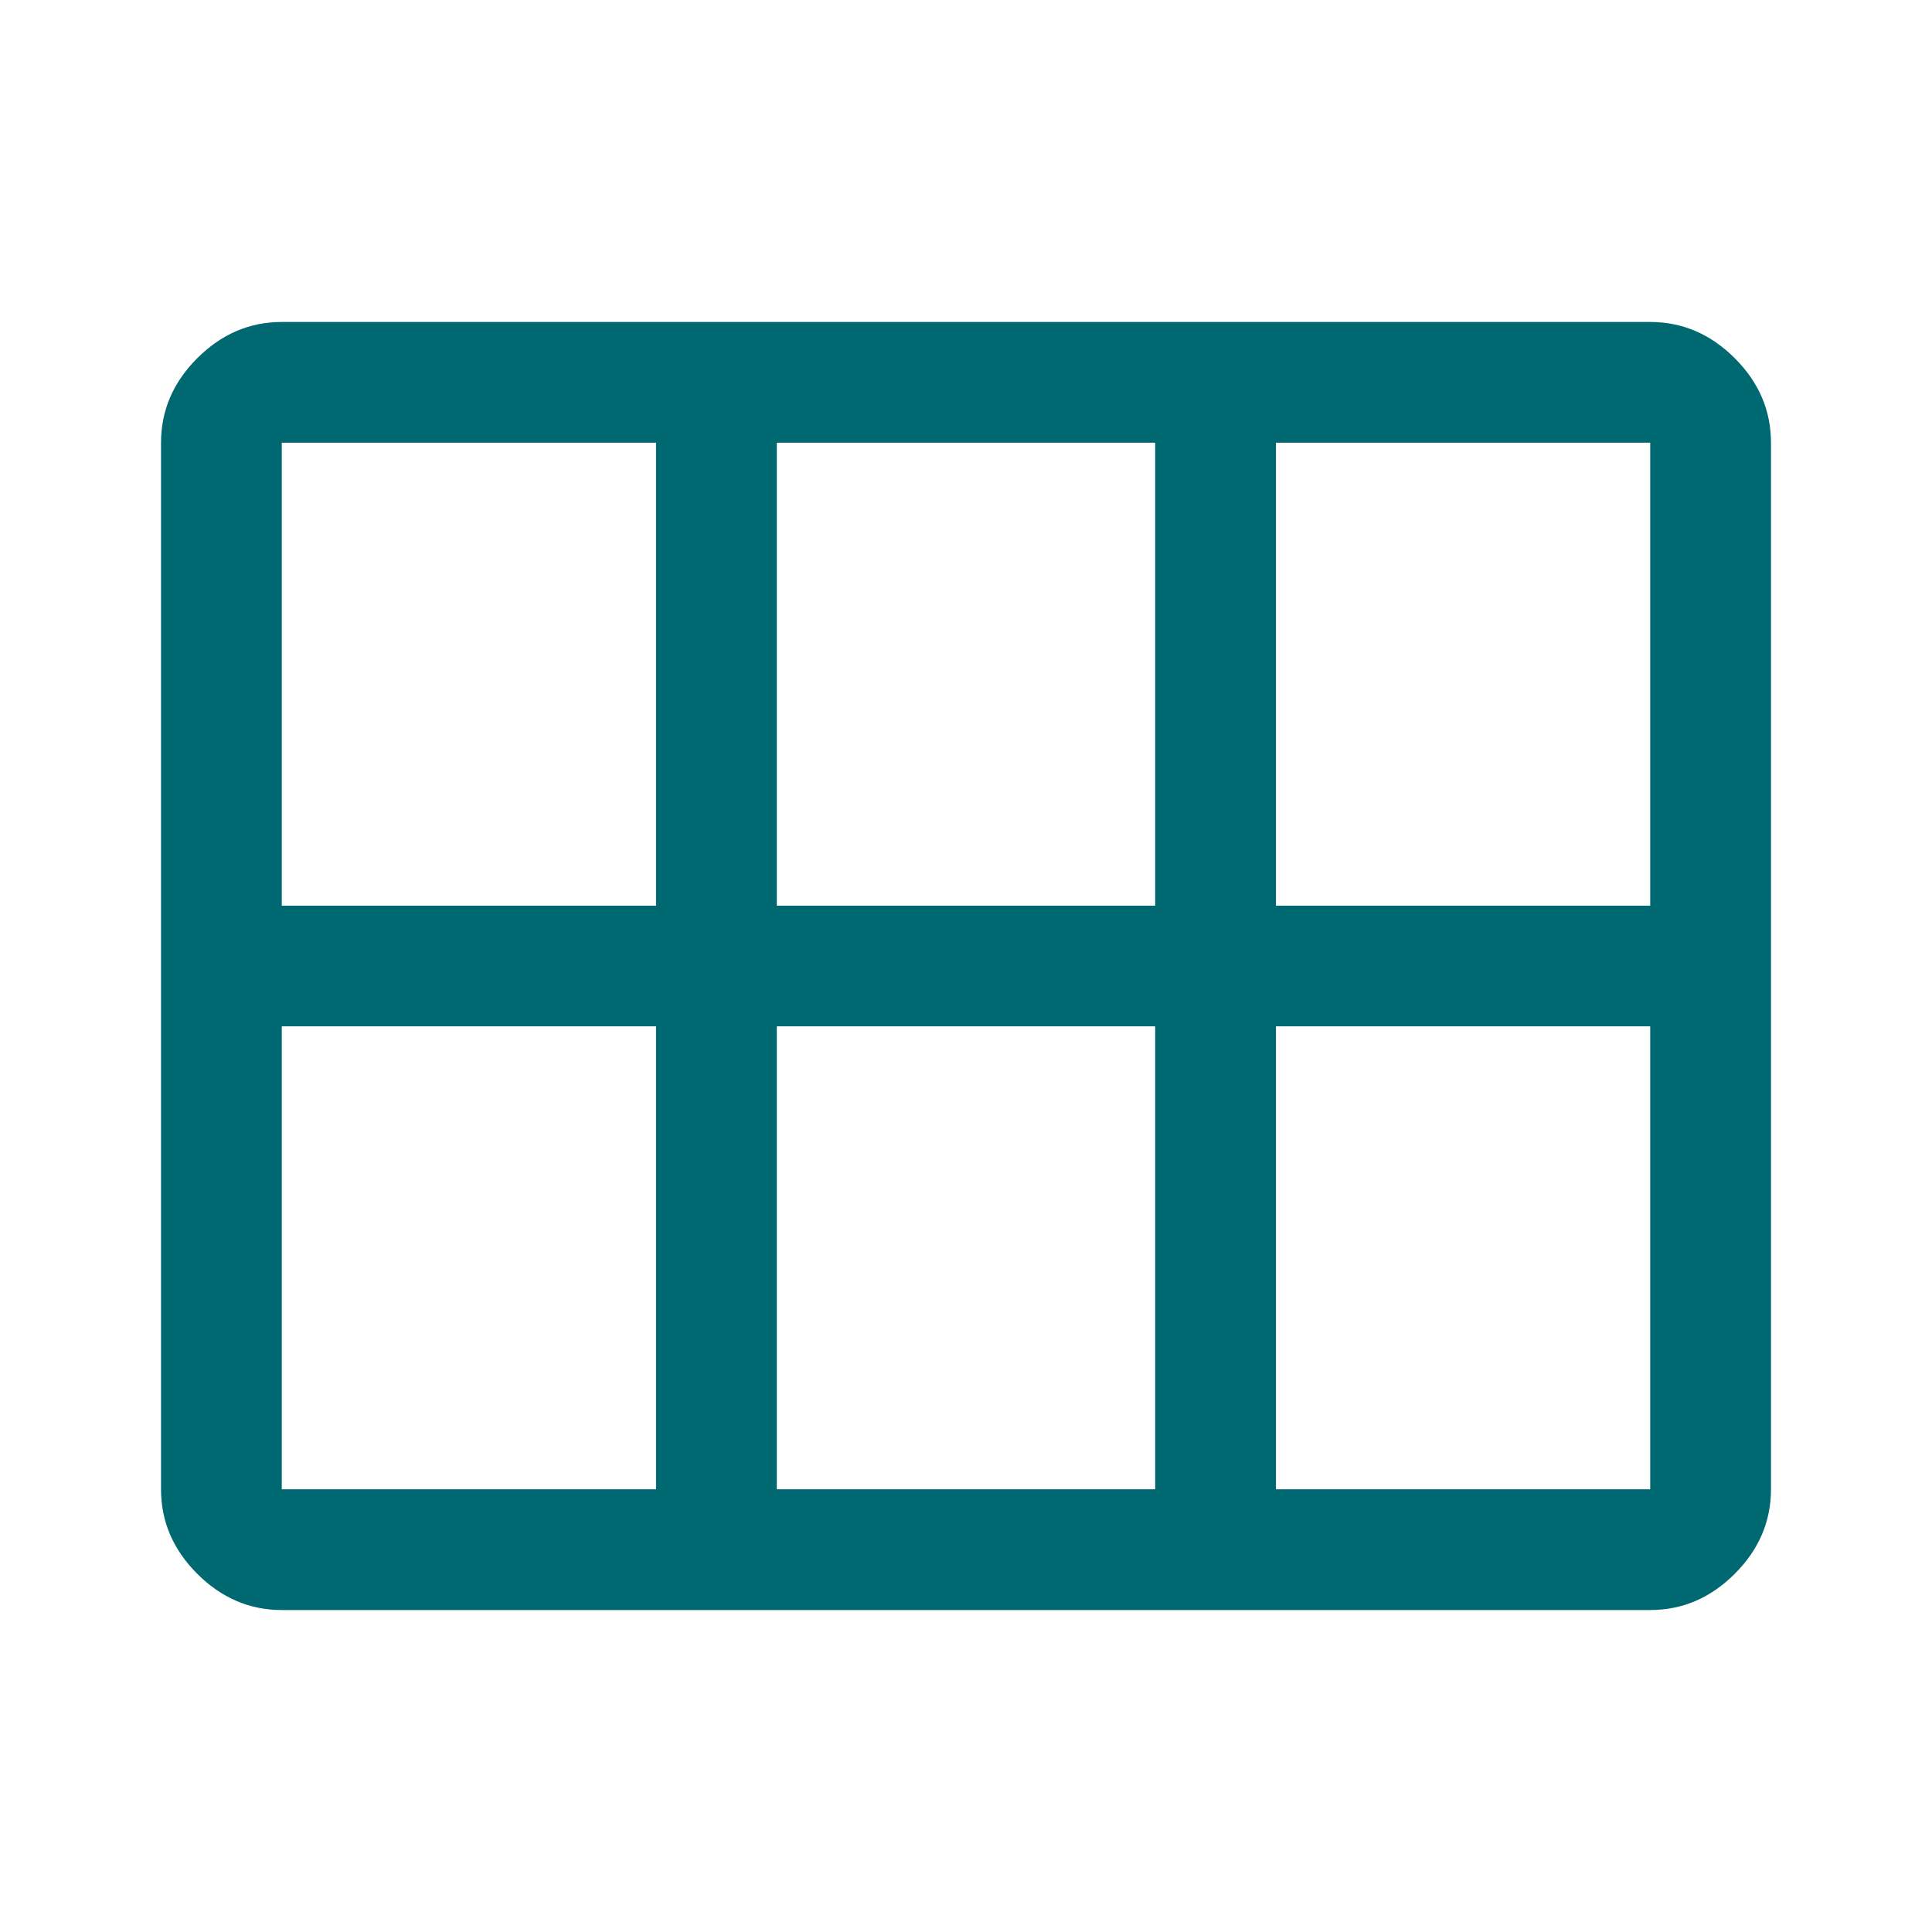
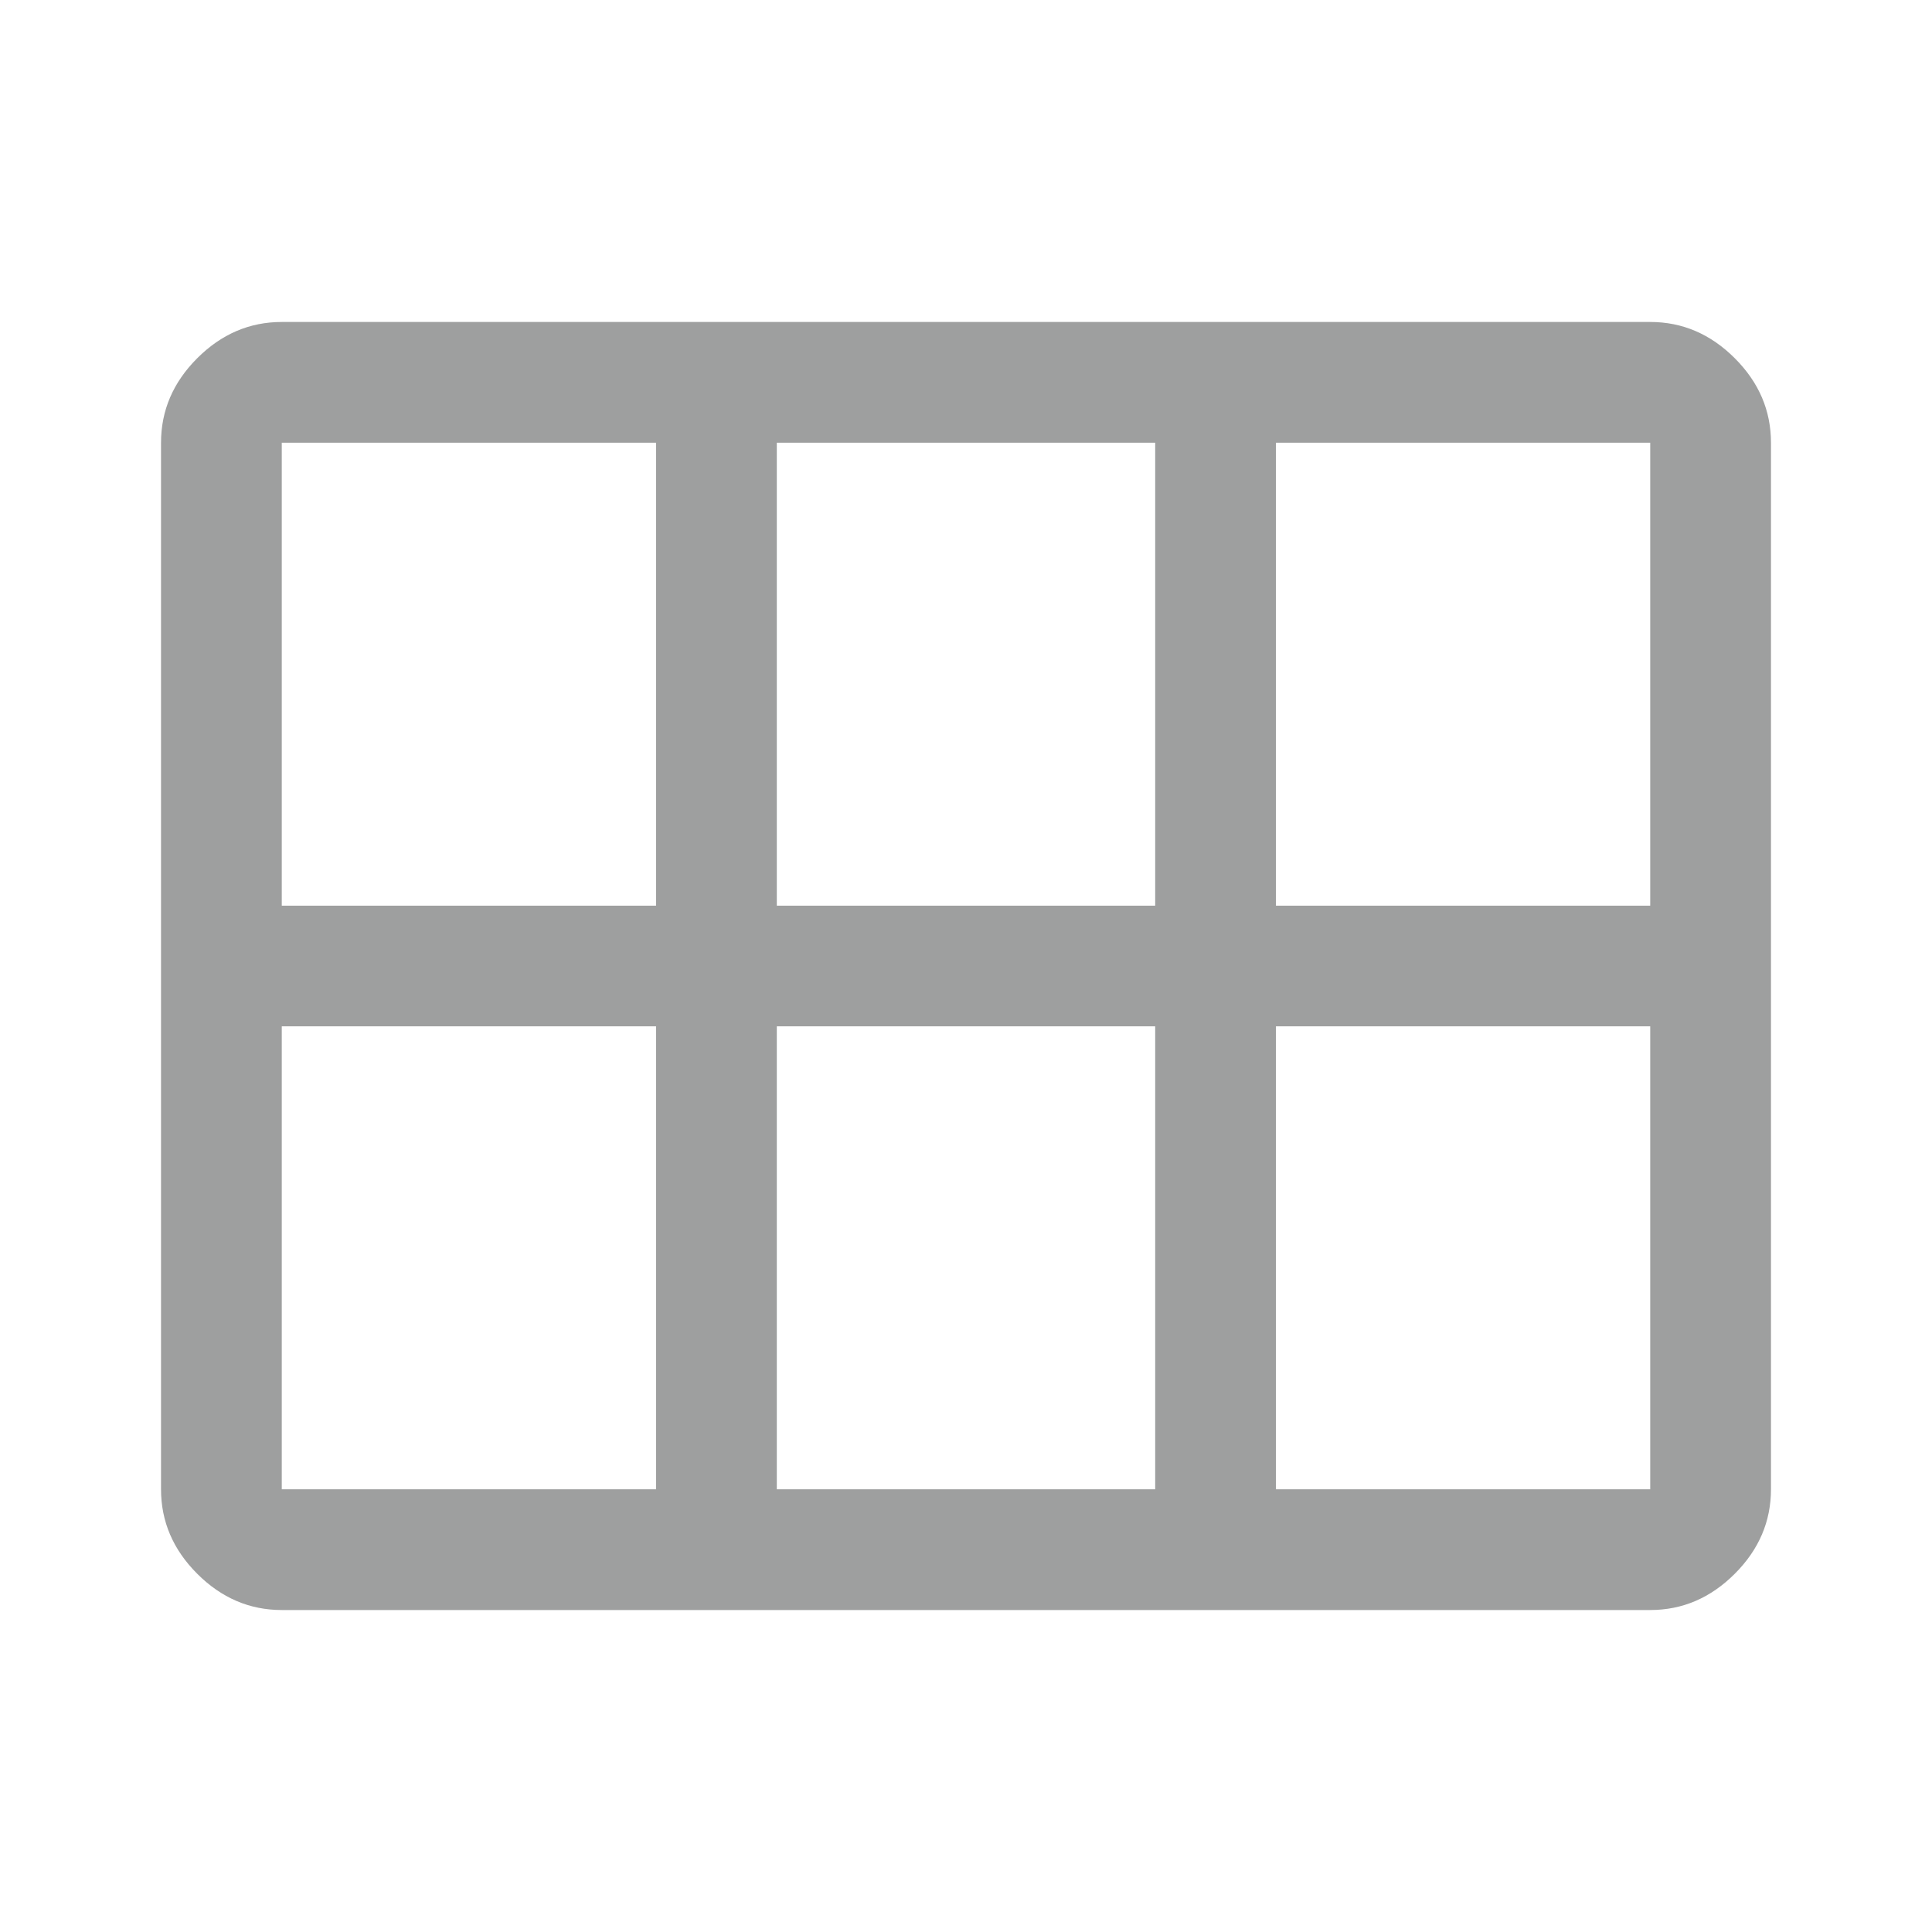
<svg xmlns="http://www.w3.org/2000/svg" width="26" height="26" viewBox="0 0 26 26" fill="none">
  <g id="calendar_view_month_FILL0_wght400_GRAD0_opsz48 1">
-     <path id="Vector" d="M3.792 21.667C3.358 21.667 2.979 21.504 2.654 21.179C2.329 20.854 2.167 20.475 2.167 20.042V5.958C2.167 5.525 2.329 5.146 2.654 4.821C2.979 4.496 3.358 4.333 3.792 4.333H22.208C22.642 4.333 23.021 4.496 23.346 4.821C23.671 5.146 23.833 5.525 23.833 5.958V20.042C23.833 20.475 23.671 20.854 23.346 21.179C23.021 21.504 22.642 21.667 22.208 21.667H3.792ZM3.792 12.188H8.829V5.958H3.792V12.188ZM10.454 12.188H15.546V5.958H10.454V12.188ZM17.171 12.188H22.208V5.958H17.171V12.188ZM8.829 20.042V13.812H3.792V20.042H8.829ZM10.454 20.042H15.546V13.812H10.454V20.042ZM17.171 20.042H22.208V13.812H17.171V20.042Z" fill="#006870" />
+     <path id="Vector" d="M3.792 21.667C3.358 21.667 2.979 21.504 2.654 21.179C2.329 20.854 2.167 20.475 2.167 20.042V5.958C2.167 5.525 2.329 5.146 2.654 4.821C2.979 4.496 3.358 4.333 3.792 4.333H22.208C22.642 4.333 23.021 4.496 23.346 4.821C23.671 5.146 23.833 5.525 23.833 5.958V20.042C23.833 20.475 23.671 20.854 23.346 21.179C23.021 21.504 22.642 21.667 22.208 21.667H3.792ZM3.792 12.188H8.829V5.958H3.792V12.188ZM10.454 12.188H15.546V5.958H10.454V12.188ZM17.171 12.188H22.208V5.958H17.171V12.188ZM8.829 20.042V13.812H3.792V20.042H8.829ZM10.454 20.042H15.546V13.812H10.454V20.042ZM17.171 20.042H22.208V13.812H17.171V20.042Z" fill="#9E9F9F" />
  </g>
</svg>
